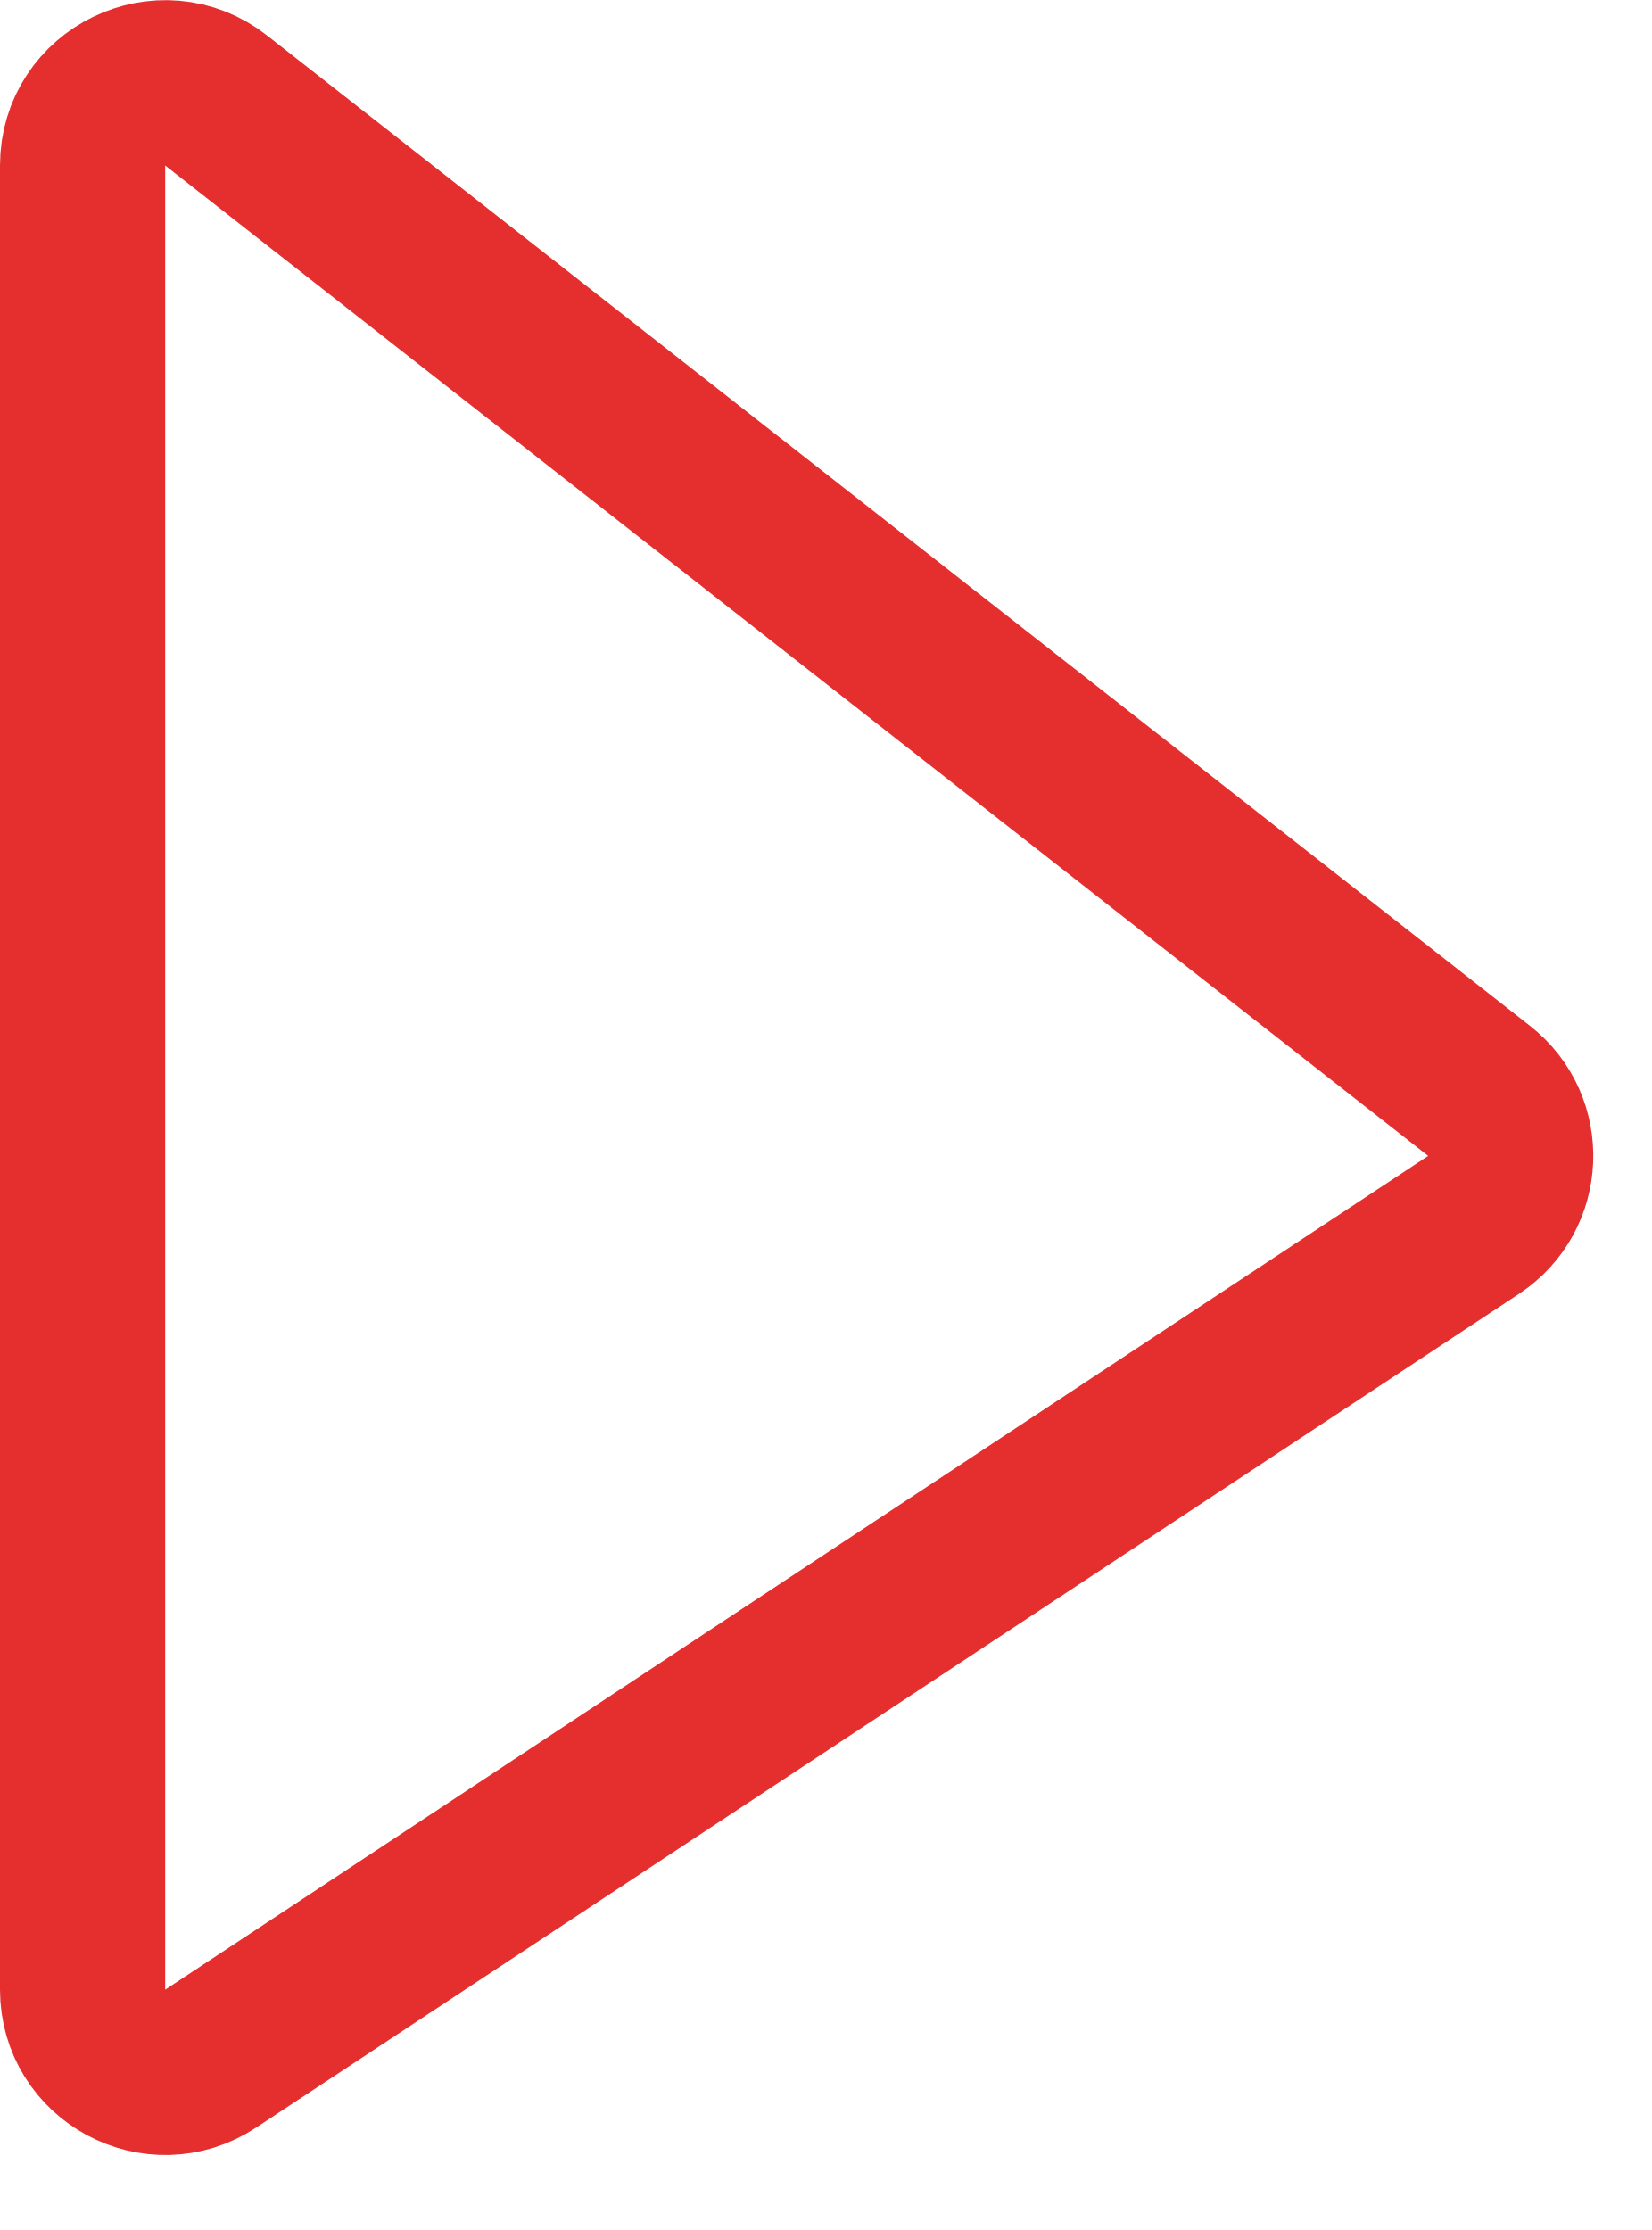
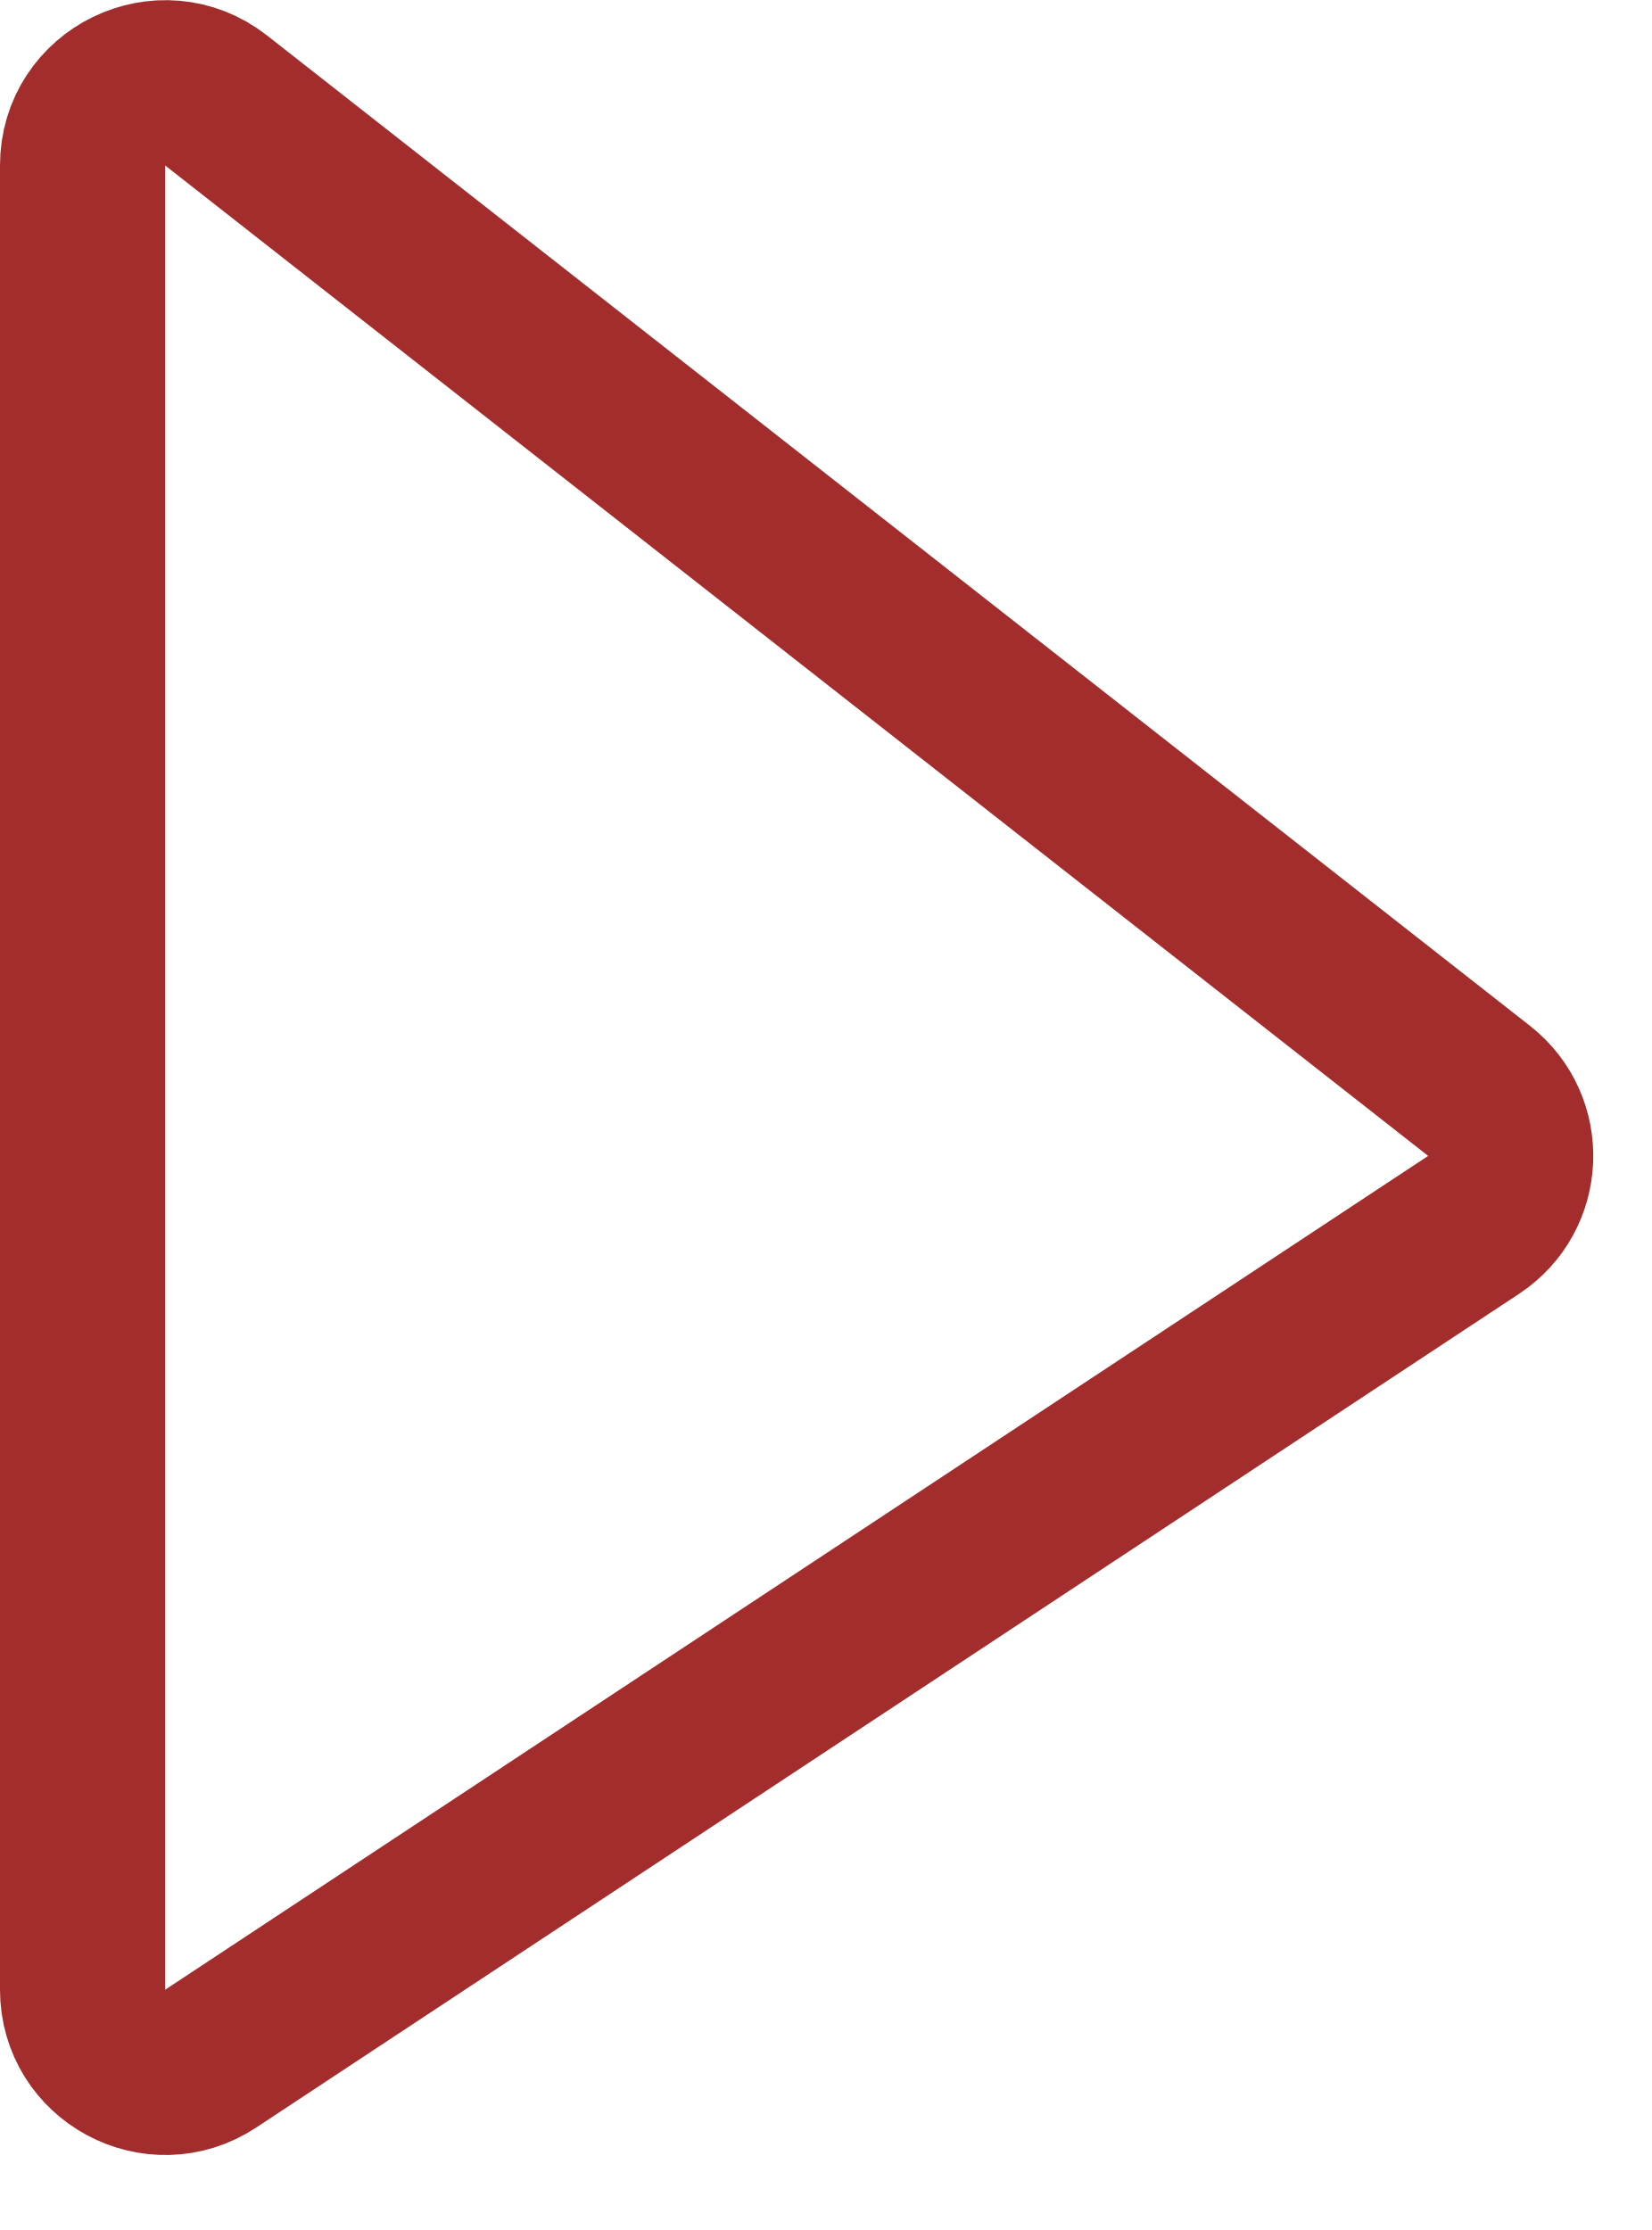
<svg xmlns="http://www.w3.org/2000/svg" width="20" height="27" viewBox="0 0 20 27" fill="none">
-   <path d="M17.842 14.83L2.551 24.925C1.886 25.364 1 24.887 1 24.09V2.004C1 1.17 1.961 0.702 2.617 1.217L17.908 13.208C18.445 13.63 18.411 14.454 17.842 14.83Z" stroke="#E52F2F" stroke-width="2" />
+   <path d="M17.842 14.83L2.551 24.925C1.886 25.364 1 24.887 1 24.09V2.004C1 1.17 1.961 0.702 2.617 1.217L17.908 13.208C18.445 13.63 18.411 14.454 17.842 14.83Z" stroke="#a32d2d" stroke-width="2" />
</svg>
